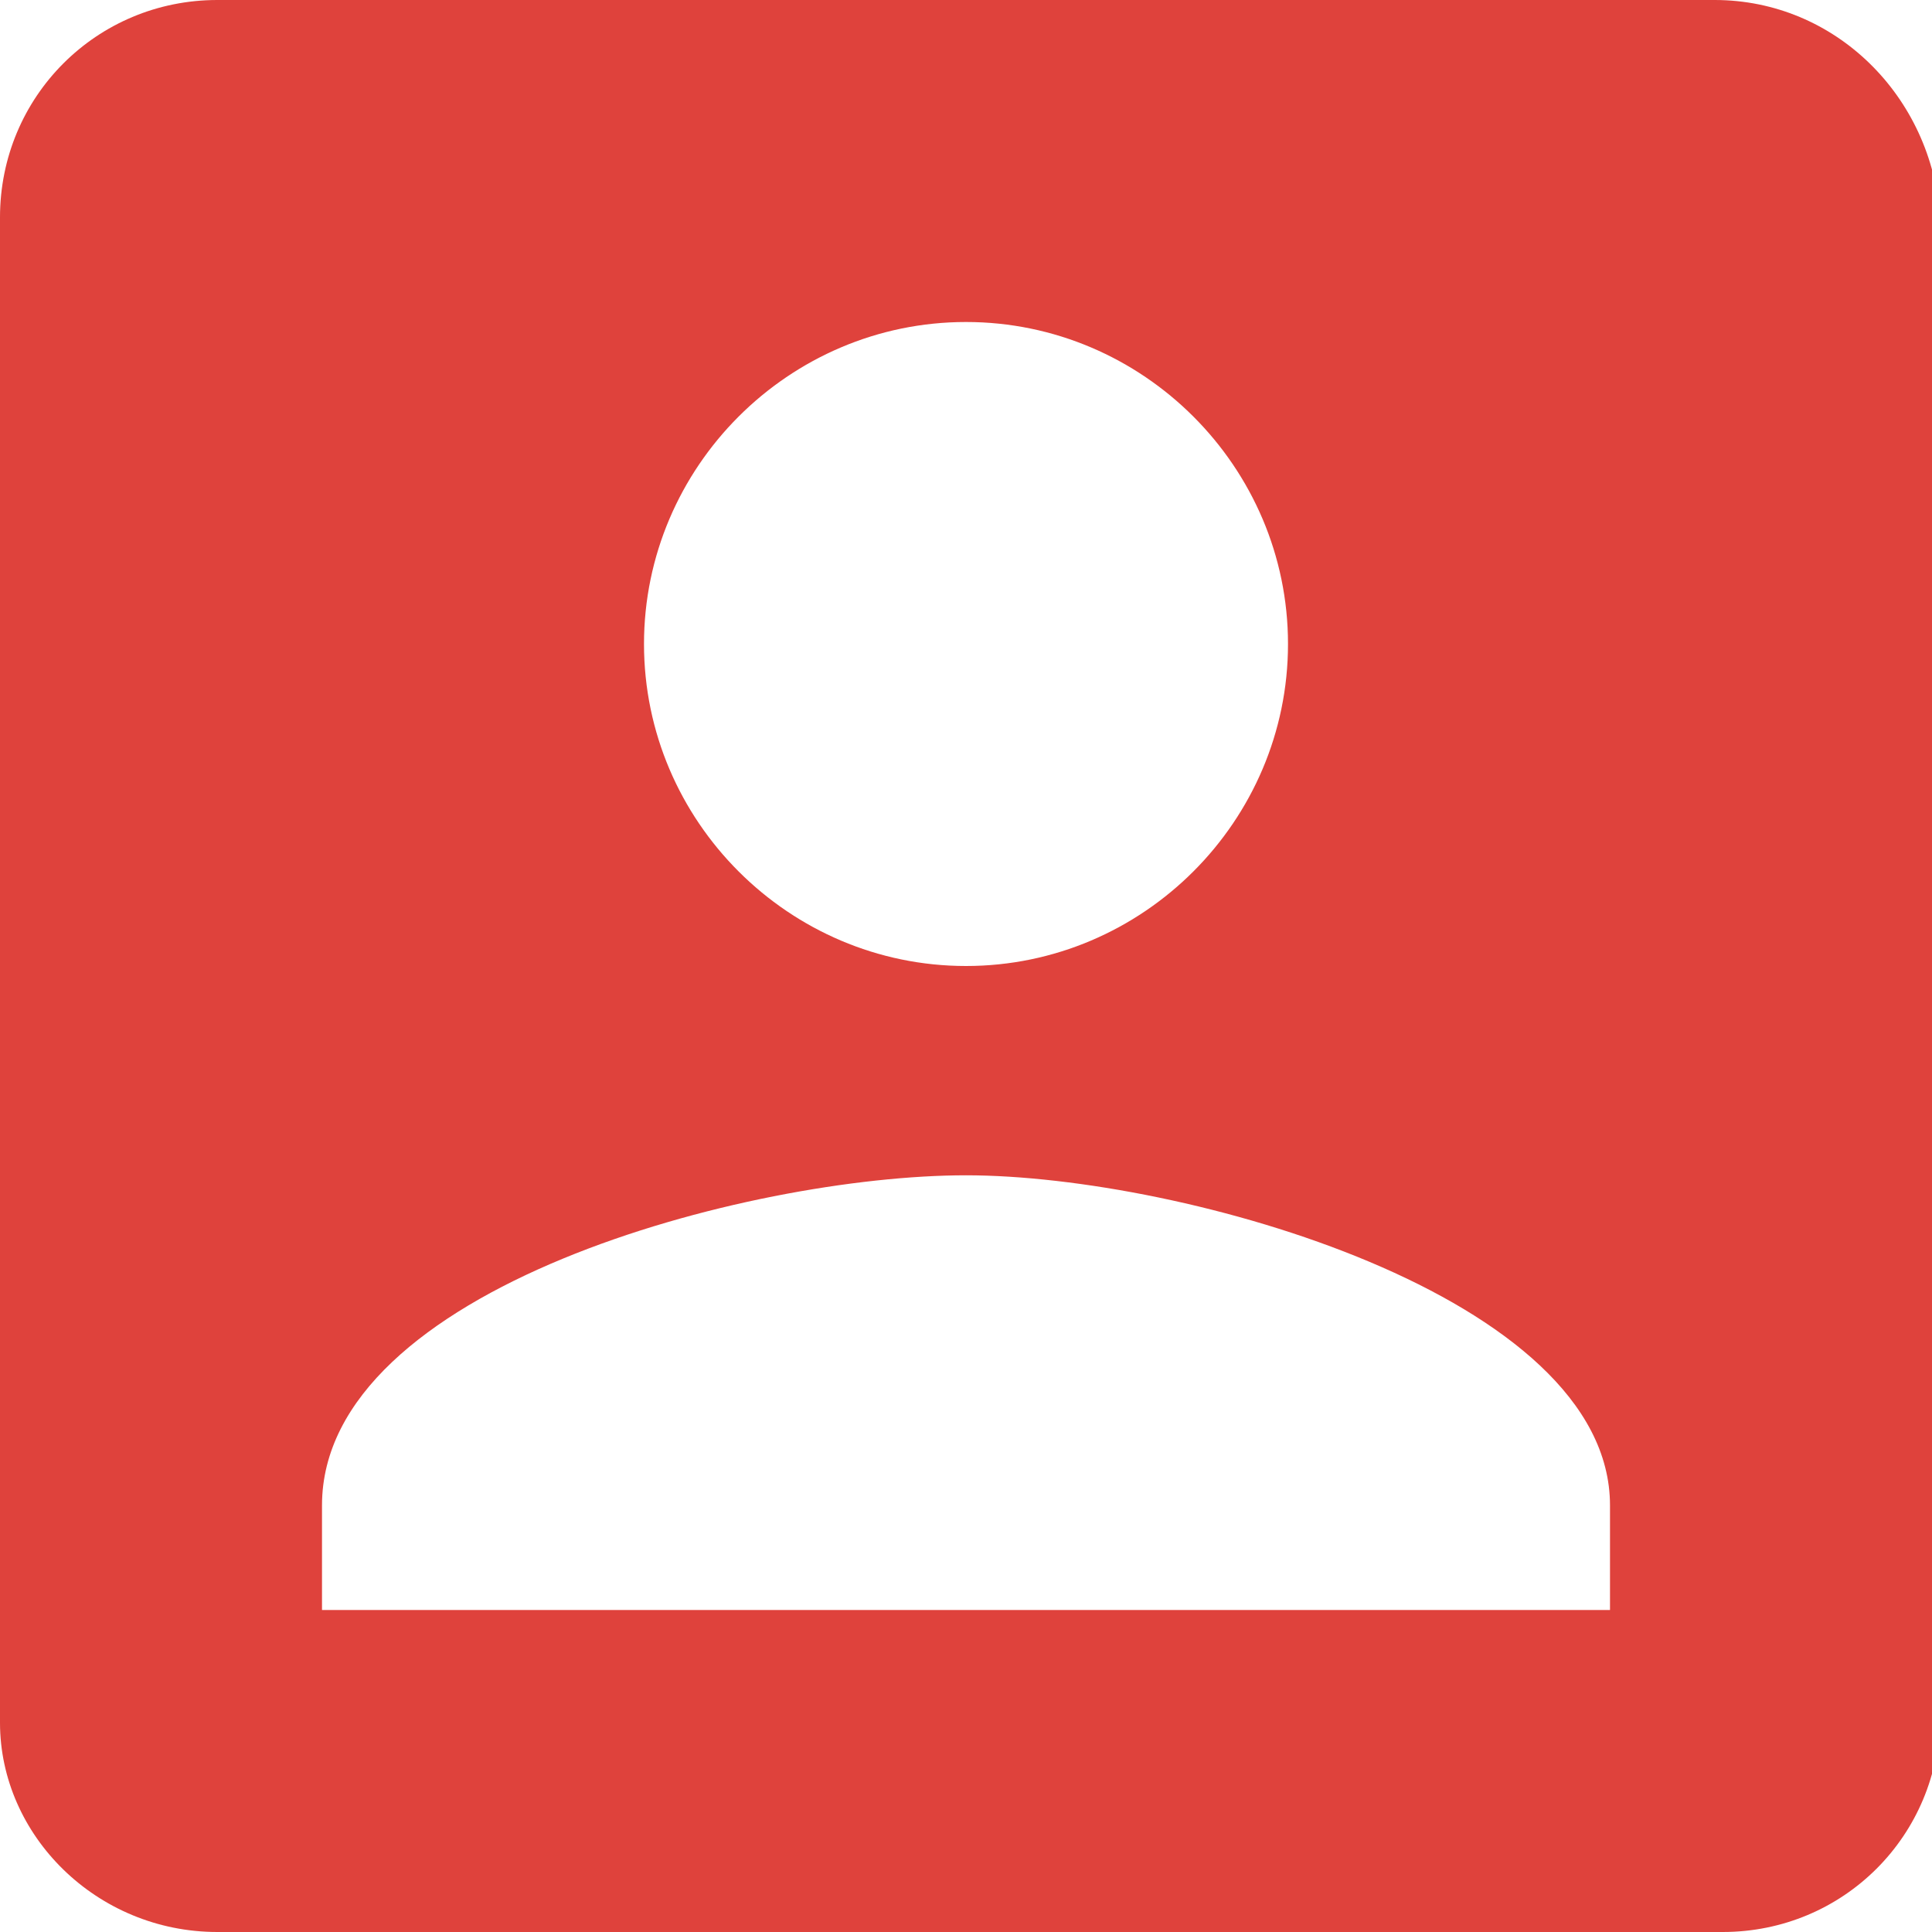
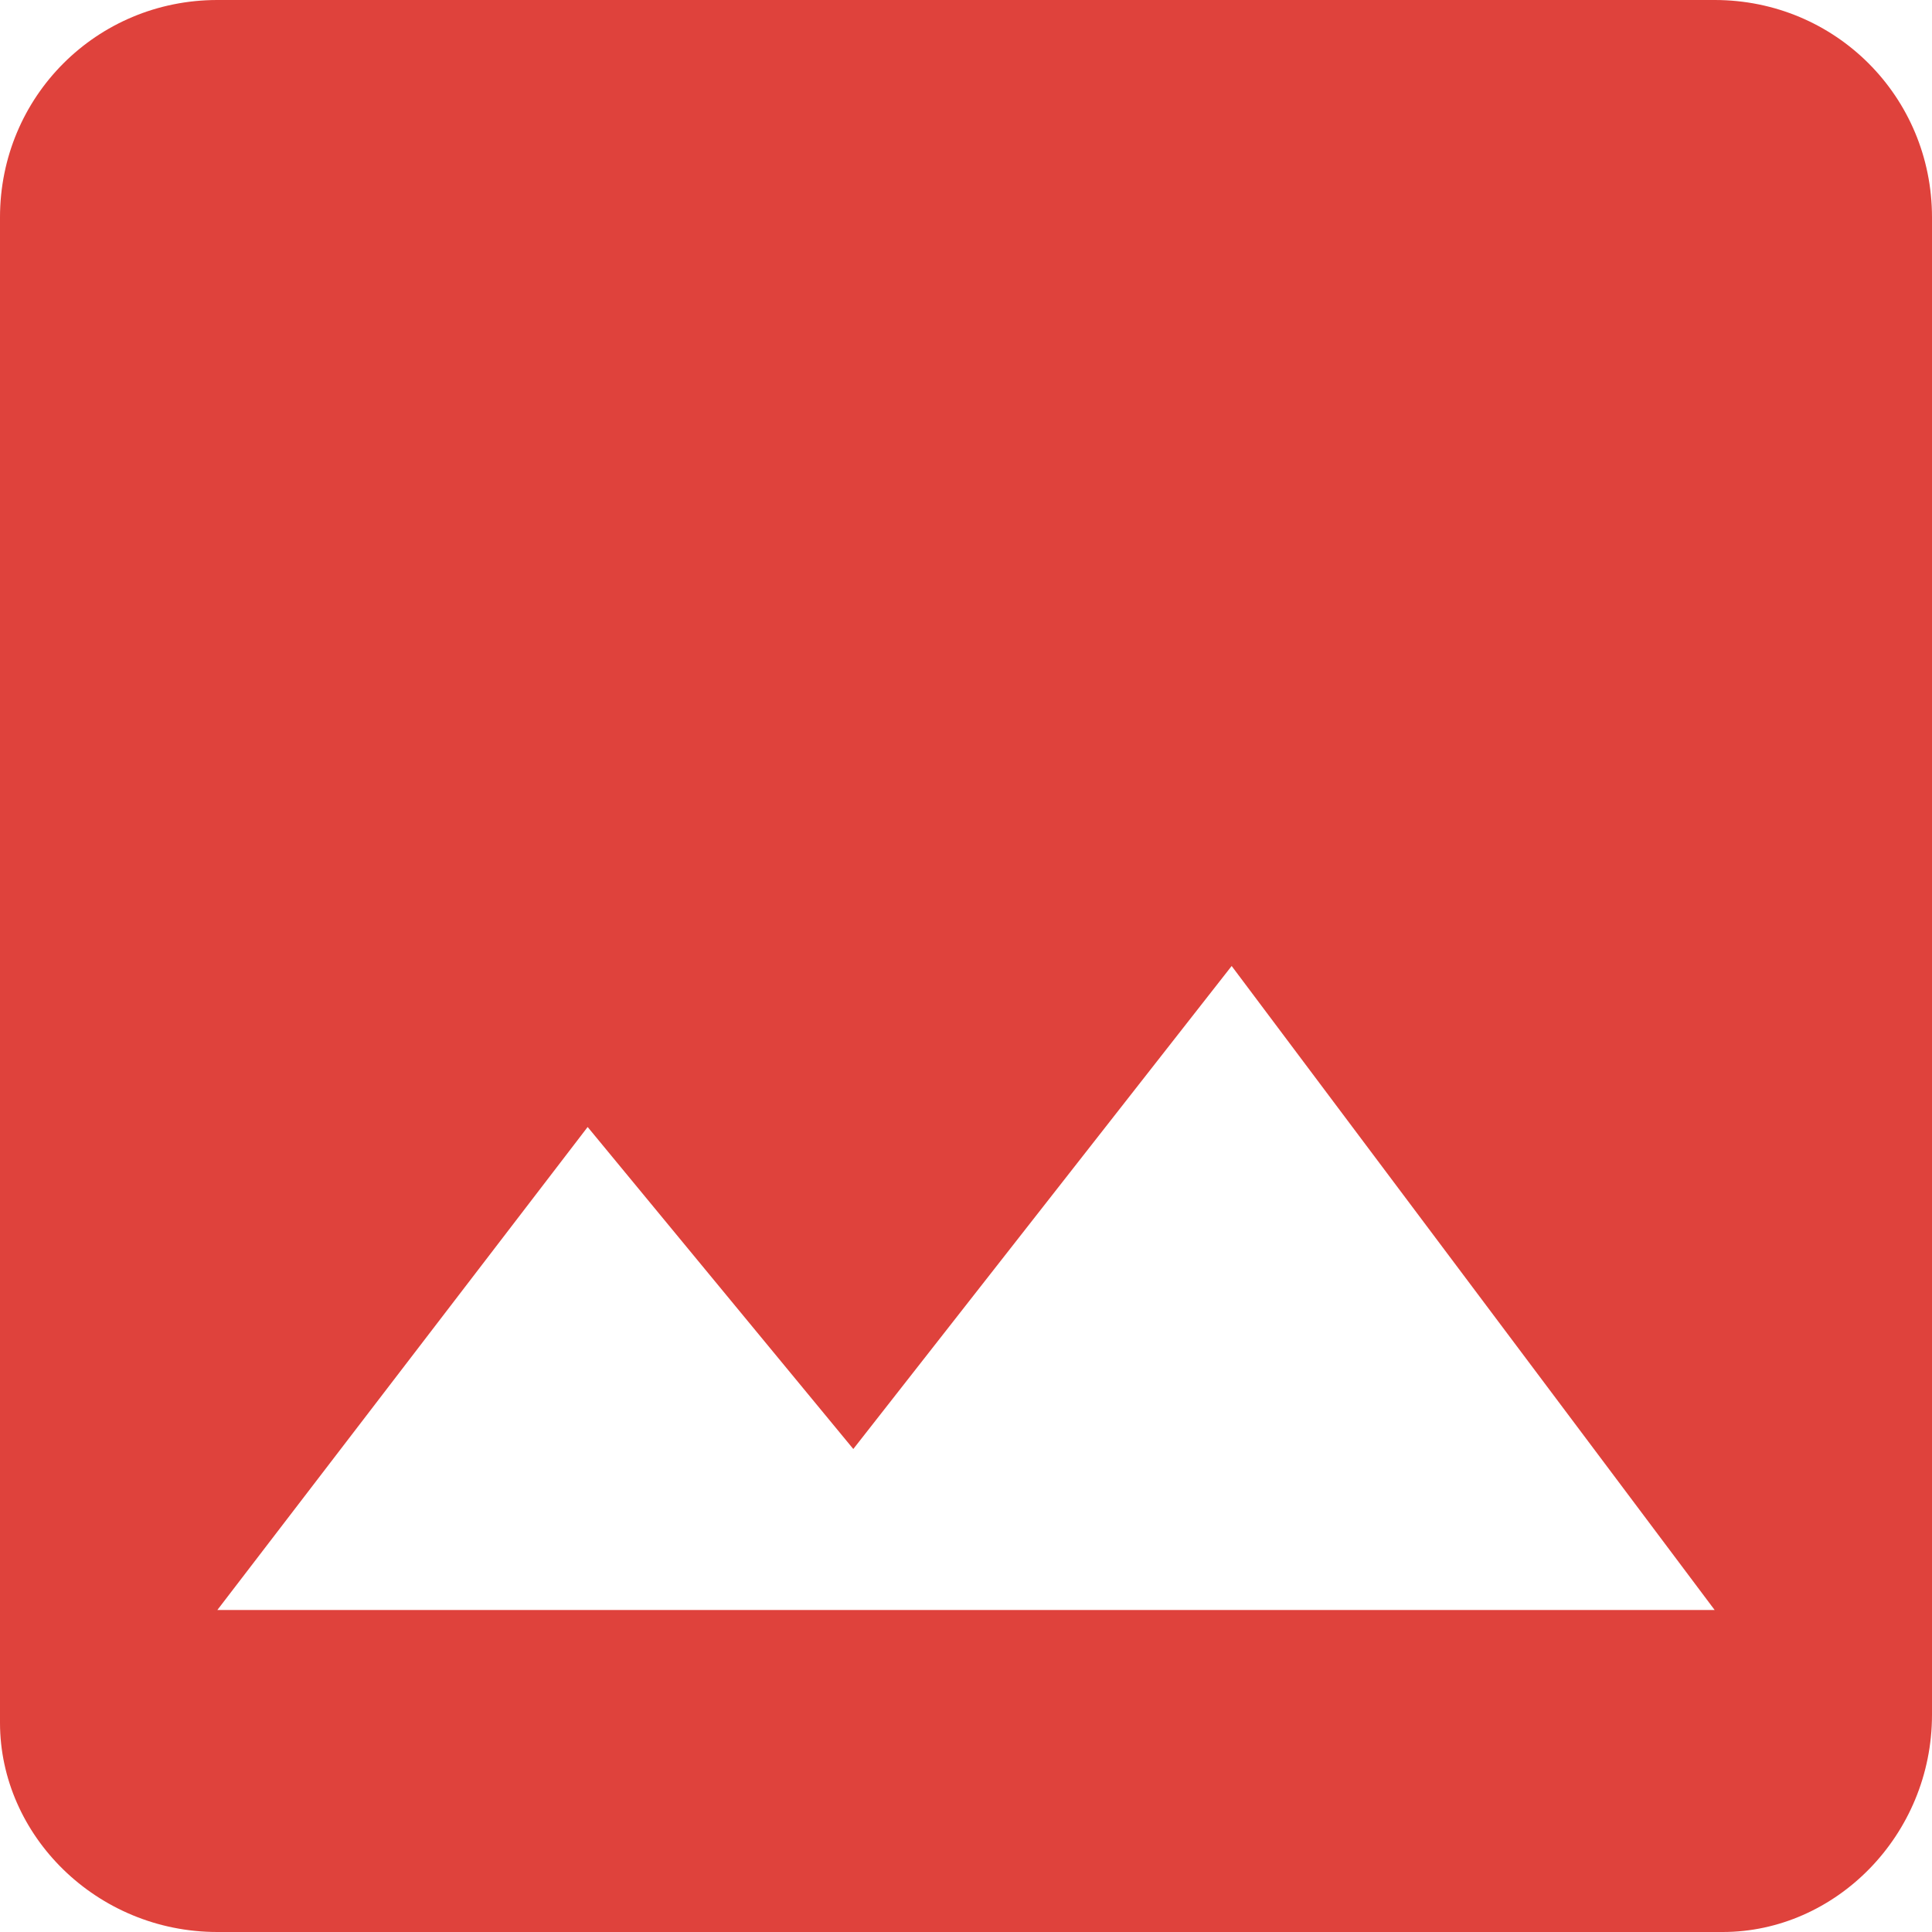
<svg xmlns="http://www.w3.org/2000/svg" version="1.1" id="Layer_1" x="0px" y="0px" viewBox="0 0 24 24" style="enable-background:new 0 0 24 24;" xml:space="preserve">
  <style type="text/css">
	.st0{fill:#DF423C;}
</style>
-   <path class="st0" d="M4,18.7c0-2.7,5.3-4.1,8-4.1s8,1.5,8,4.1V20H4 M16,8c0,2.2-1.8,4-4,4s-4-1.8-4-4s1.8-4,4-4S16,5.8,16,8 M0,2.7  v18.7C0,22.8,1.2,24,2.7,24h18.7c1.5,0,2.7-1.2,2.7-2.7V2.7C24,1.2,22.8,0,21.3,0H2.7C1.2,0,0,1.2,0,2.7z" />
+   <path class="st0" d="M7.3,14l3.3,4l4.7-6l6,8H2.7 M24,21.3V2.7C24,1.2,22.8,0,21.3,0H2.7C1.2,0,0,1.2,0,2.7v18.7  C0,22.8,1.2,24,2.7,24h18.7C22.8,24,24,22.8,24,21.3z" />
</svg>
